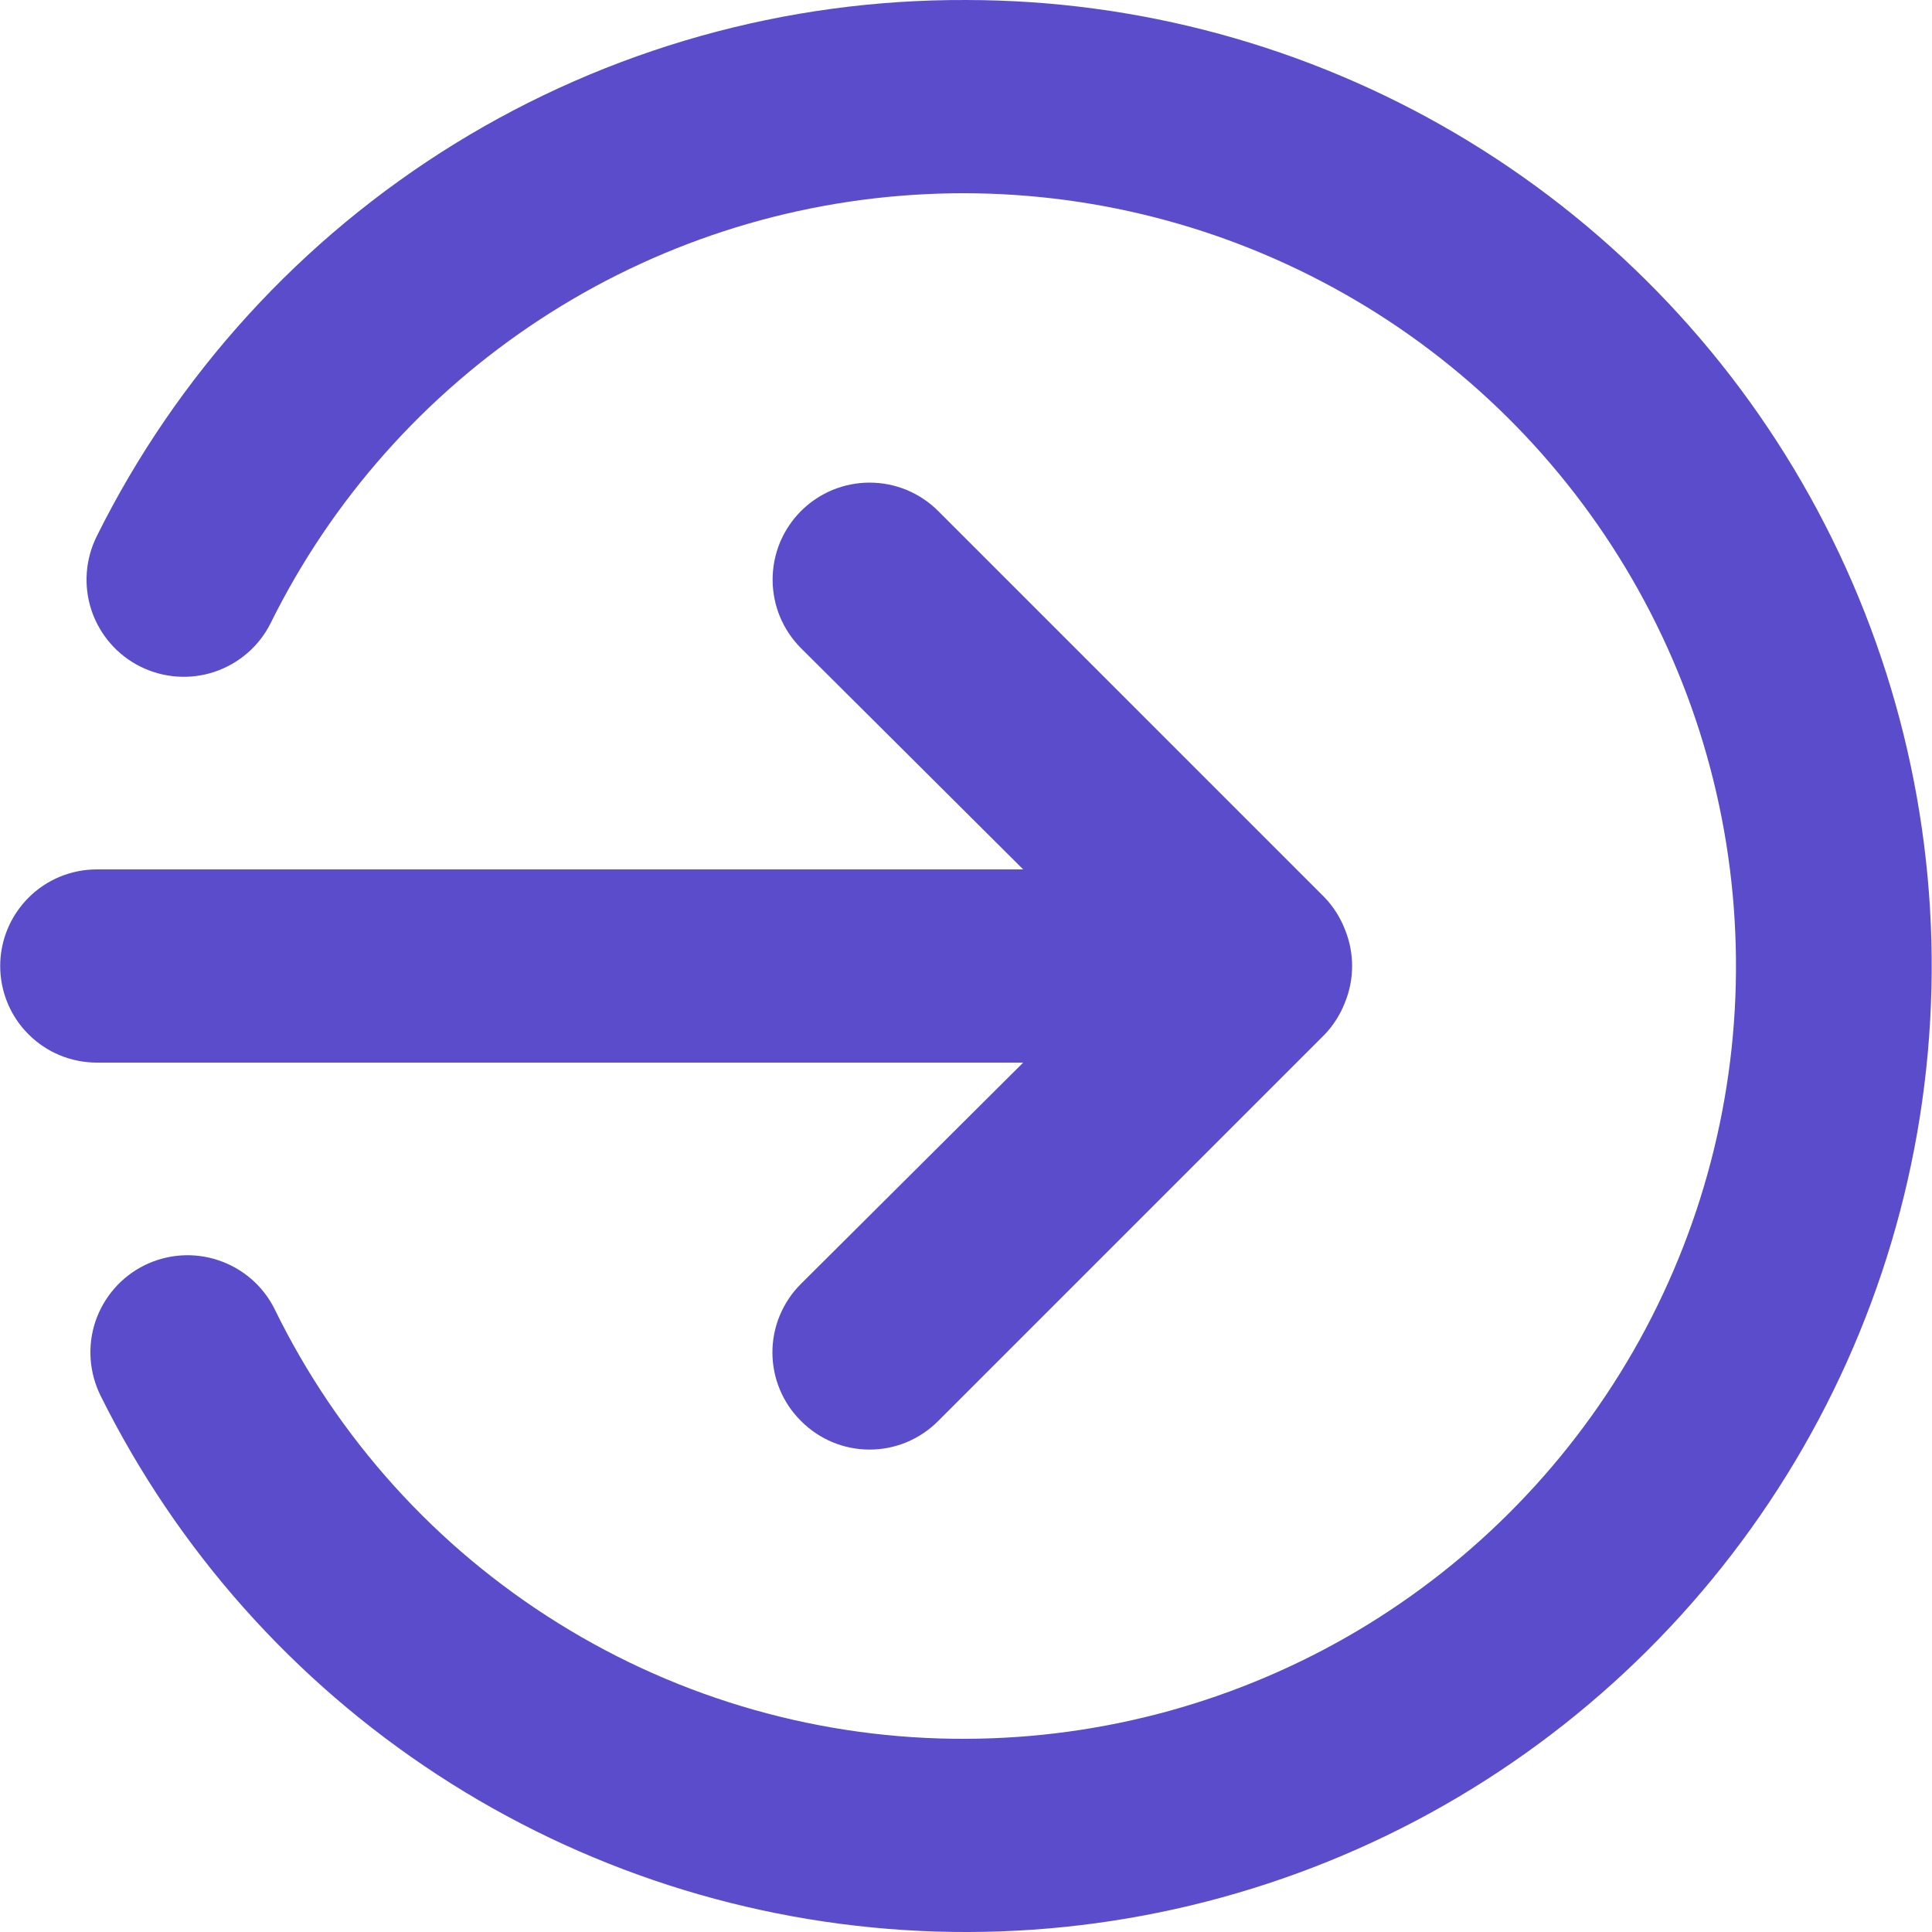
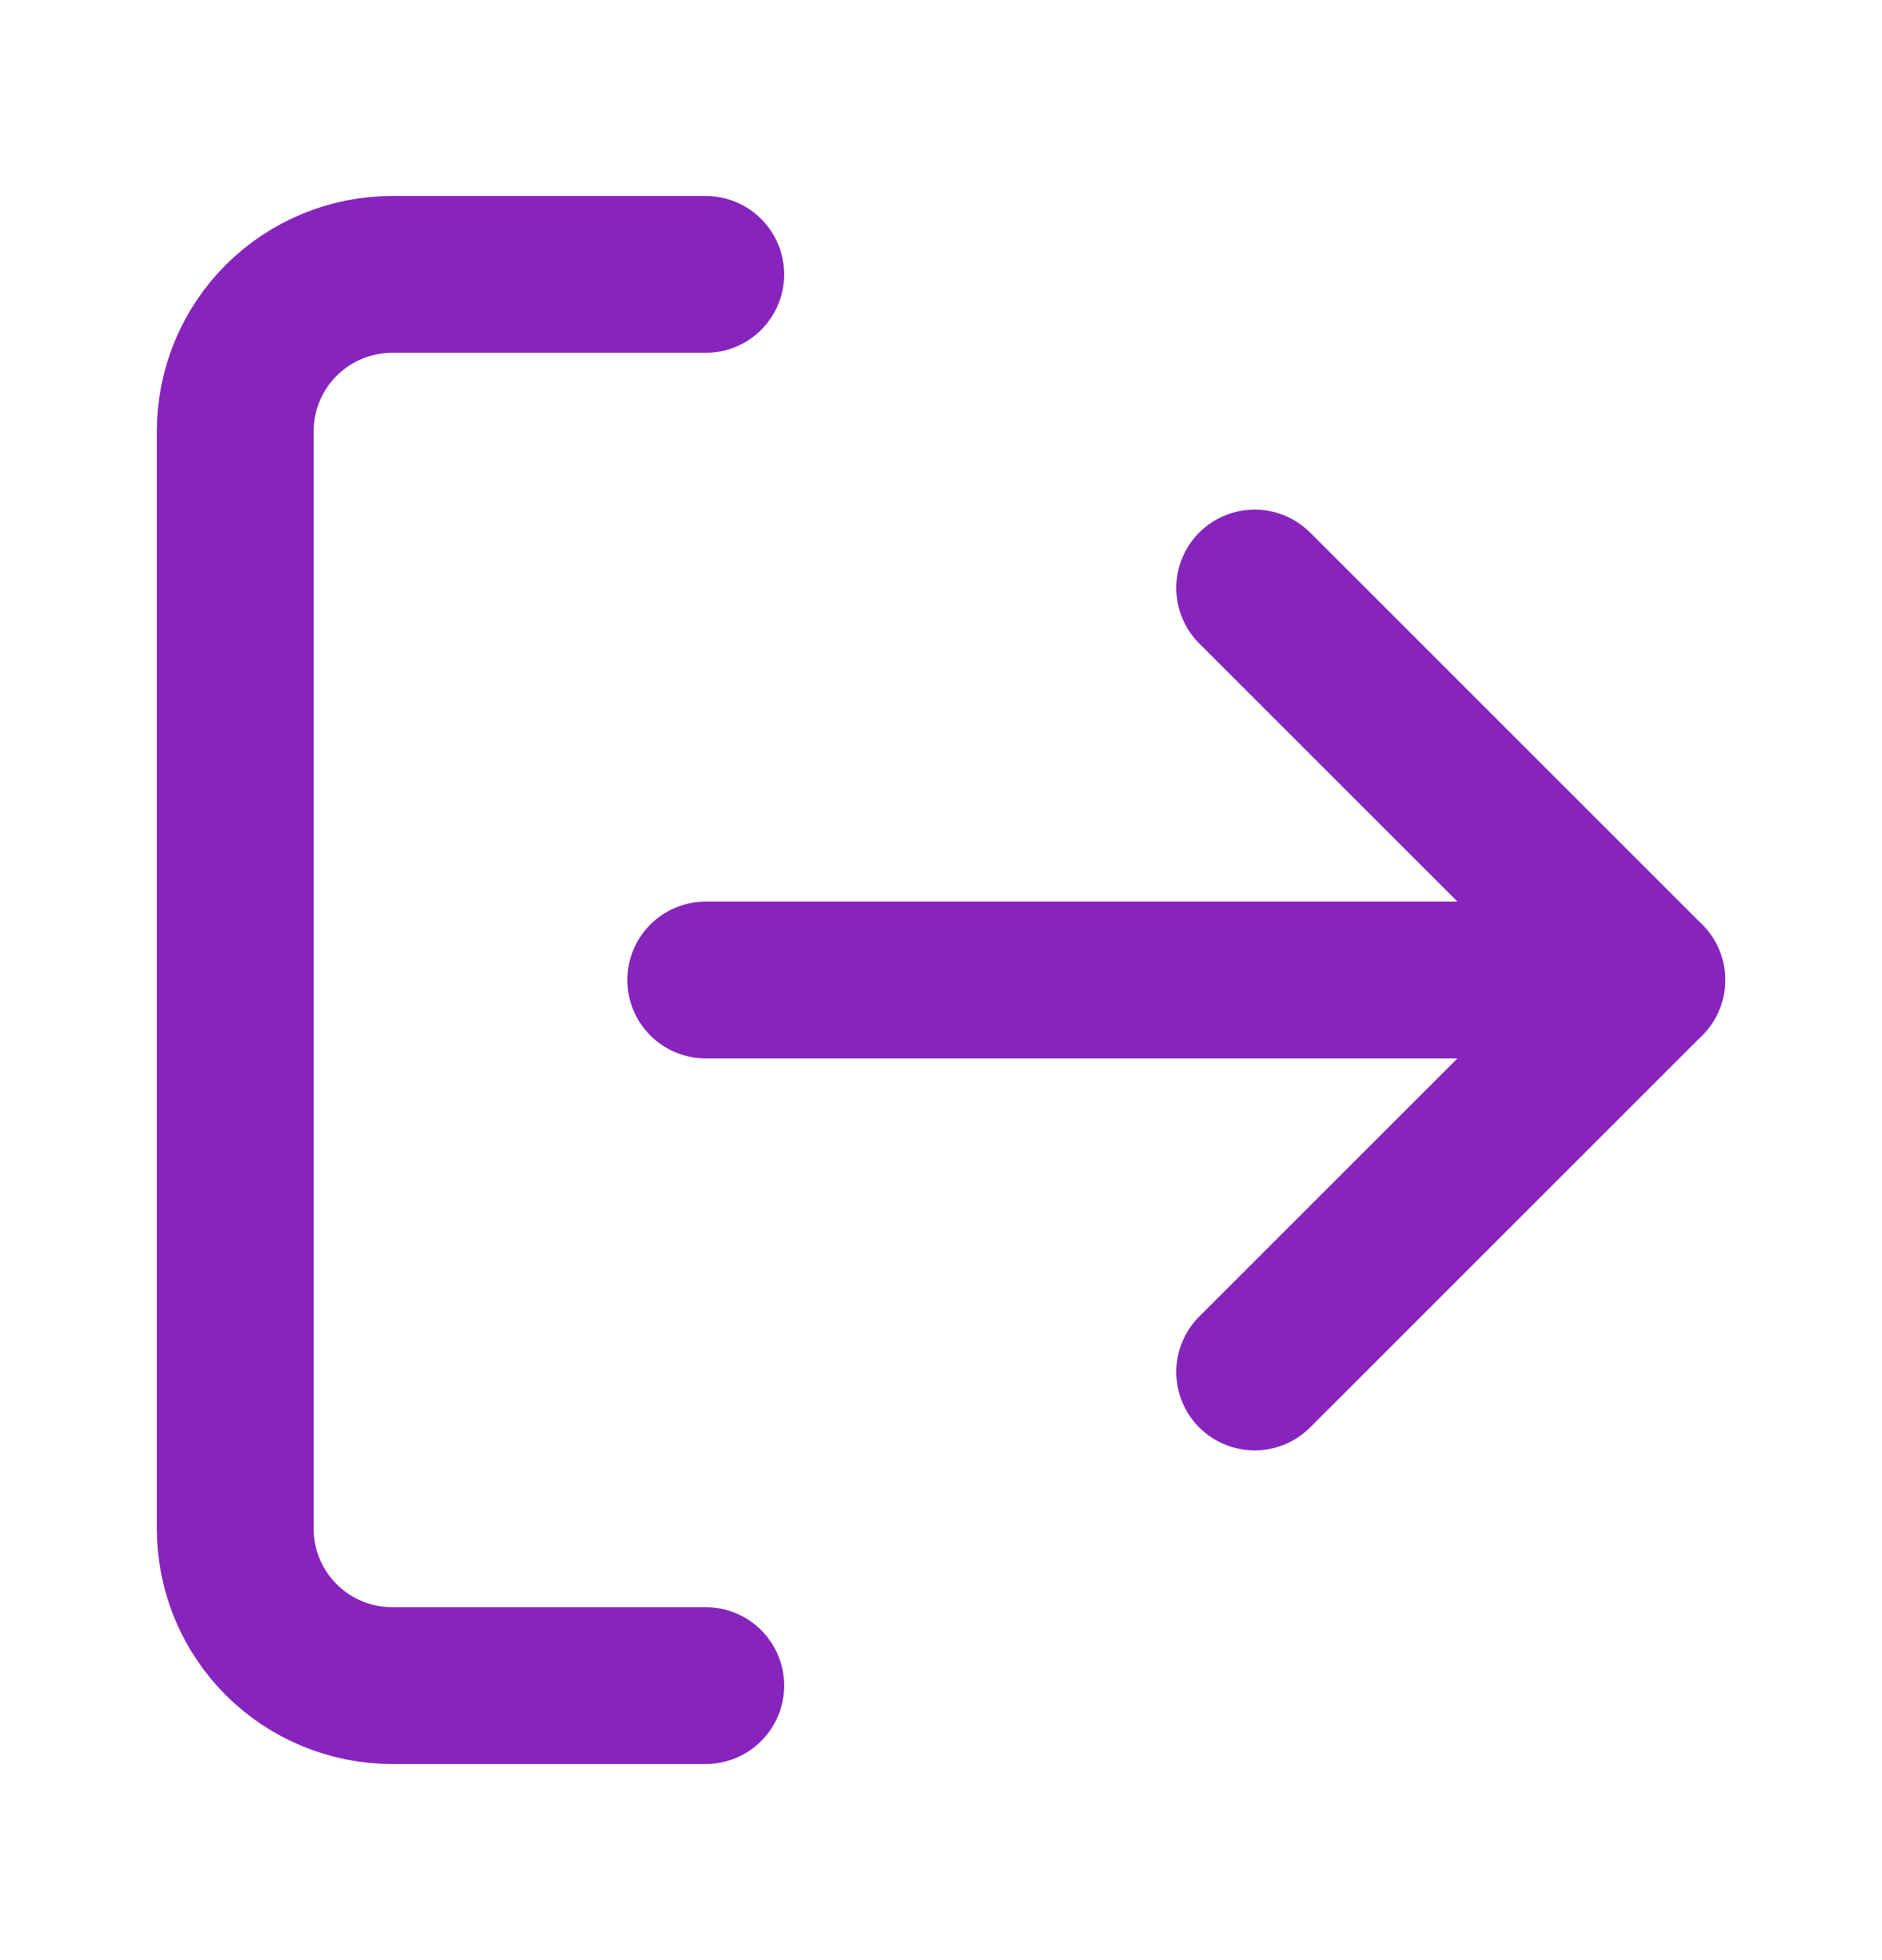
- <svg xmlns="http://www.w3.org/2000/svg" width="20" height="20" viewBox="0 0 20 20">
-   <path d="M10.592 11L8.292 13.29C8.198 13.383 8.124 13.494 8.073 13.616C8.022 13.737 7.996 13.868 7.996 14C7.996 14.132 8.022 14.263 8.073 14.385C8.124 14.507 8.198 14.617 8.292 14.71C8.385 14.804 8.496 14.878 8.617 14.929C8.739 14.98 8.87 15.006 9.002 15.006C9.134 15.006 9.265 14.98 9.387 14.929C9.508 14.878 9.619 14.804 9.712 14.71L13.712 10.71C13.803 10.615 13.874 10.503 13.922 10.38C14.022 10.137 14.022 9.864 13.922 9.62C13.874 9.497 13.803 9.385 13.712 9.29L9.712 5.29C9.619 5.197 9.508 5.123 9.386 5.072C9.264 5.022 9.134 4.996 9.002 4.996C8.87 4.996 8.74 5.022 8.618 5.072C8.496 5.123 8.385 5.197 8.292 5.29C8.199 5.383 8.125 5.494 8.074 5.616C8.024 5.738 7.998 5.868 7.998 6C7.998 6.132 8.024 6.263 8.074 6.384C8.125 6.506 8.199 6.617 8.292 6.71L10.592 9H1.002C0.737 9 0.482 9.105 0.295 9.293C0.107 9.481 0.002 9.735 0.002 10C0.002 10.265 0.107 10.52 0.295 10.707C0.482 10.895 0.737 11 1.002 11H10.592ZM10.002 9.96937e-05C8.133 -0.008 6.299 0.507 4.708 1.488C3.118 2.469 1.834 3.876 1.002 5.55C0.883 5.789 0.863 6.065 0.947 6.318C1.032 6.571 1.213 6.781 1.452 6.9C1.691 7.019 1.967 7.039 2.22 6.955C2.473 6.87 2.683 6.689 2.802 6.45C3.434 5.173 4.396 4.089 5.588 3.308C6.779 2.527 8.158 2.079 9.581 2.01C11.004 1.94 12.419 2.252 13.681 2.913C14.944 3.573 16.006 4.559 16.76 5.768C17.514 6.977 17.931 8.365 17.968 9.789C18.006 11.214 17.662 12.622 16.974 13.869C16.285 15.116 15.275 16.156 14.05 16.883C12.824 17.609 11.427 17.995 10.002 18C8.511 18.007 7.048 17.593 5.782 16.805C4.515 16.018 3.496 14.89 2.842 13.55C2.723 13.311 2.513 13.13 2.26 13.046C2.007 12.961 1.731 12.981 1.492 13.1C1.253 13.219 1.072 13.429 0.987 13.682C0.903 13.935 0.923 14.211 1.042 14.45C1.835 16.046 3.039 17.4 4.531 18.374C6.023 19.348 7.748 19.905 9.528 19.989C11.308 20.073 13.077 19.679 14.654 18.85C16.231 18.02 17.557 16.784 18.496 15.27C19.435 13.756 19.952 12.018 19.994 10.237C20.037 8.456 19.602 6.696 18.736 5.139C17.87 3.582 16.604 2.285 15.068 1.381C13.533 0.478 11.784 0.001 10.002 9.96937e-05Z" fill="#5B4CCC" />
+ <svg xmlns="http://www.w3.org/2000/svg" width="24" height="25" viewBox="0 0 24 25" fill="none">
+   <path d="M9 21.5H5C4.47 21.5 3.961 21.289 3.586 20.914C3.211 20.539 3 20.03 3 19.5V5.5C3 4.97 3.211 4.461 3.586 4.086C3.961 3.711 4.47 3.5 5 3.5H9" stroke="#8724BD" stroke-width="2" stroke-linecap="round" stroke-linejoin="round" />
+   <path d="M16 17.5L21 12.5L16 7.5" stroke="#8724BD" stroke-width="2" stroke-linecap="round" stroke-linejoin="round" />
+   <path d="M21 12.5H9" stroke="#8724BD" stroke-width="2" stroke-linecap="round" stroke-linejoin="round" />
</svg>
